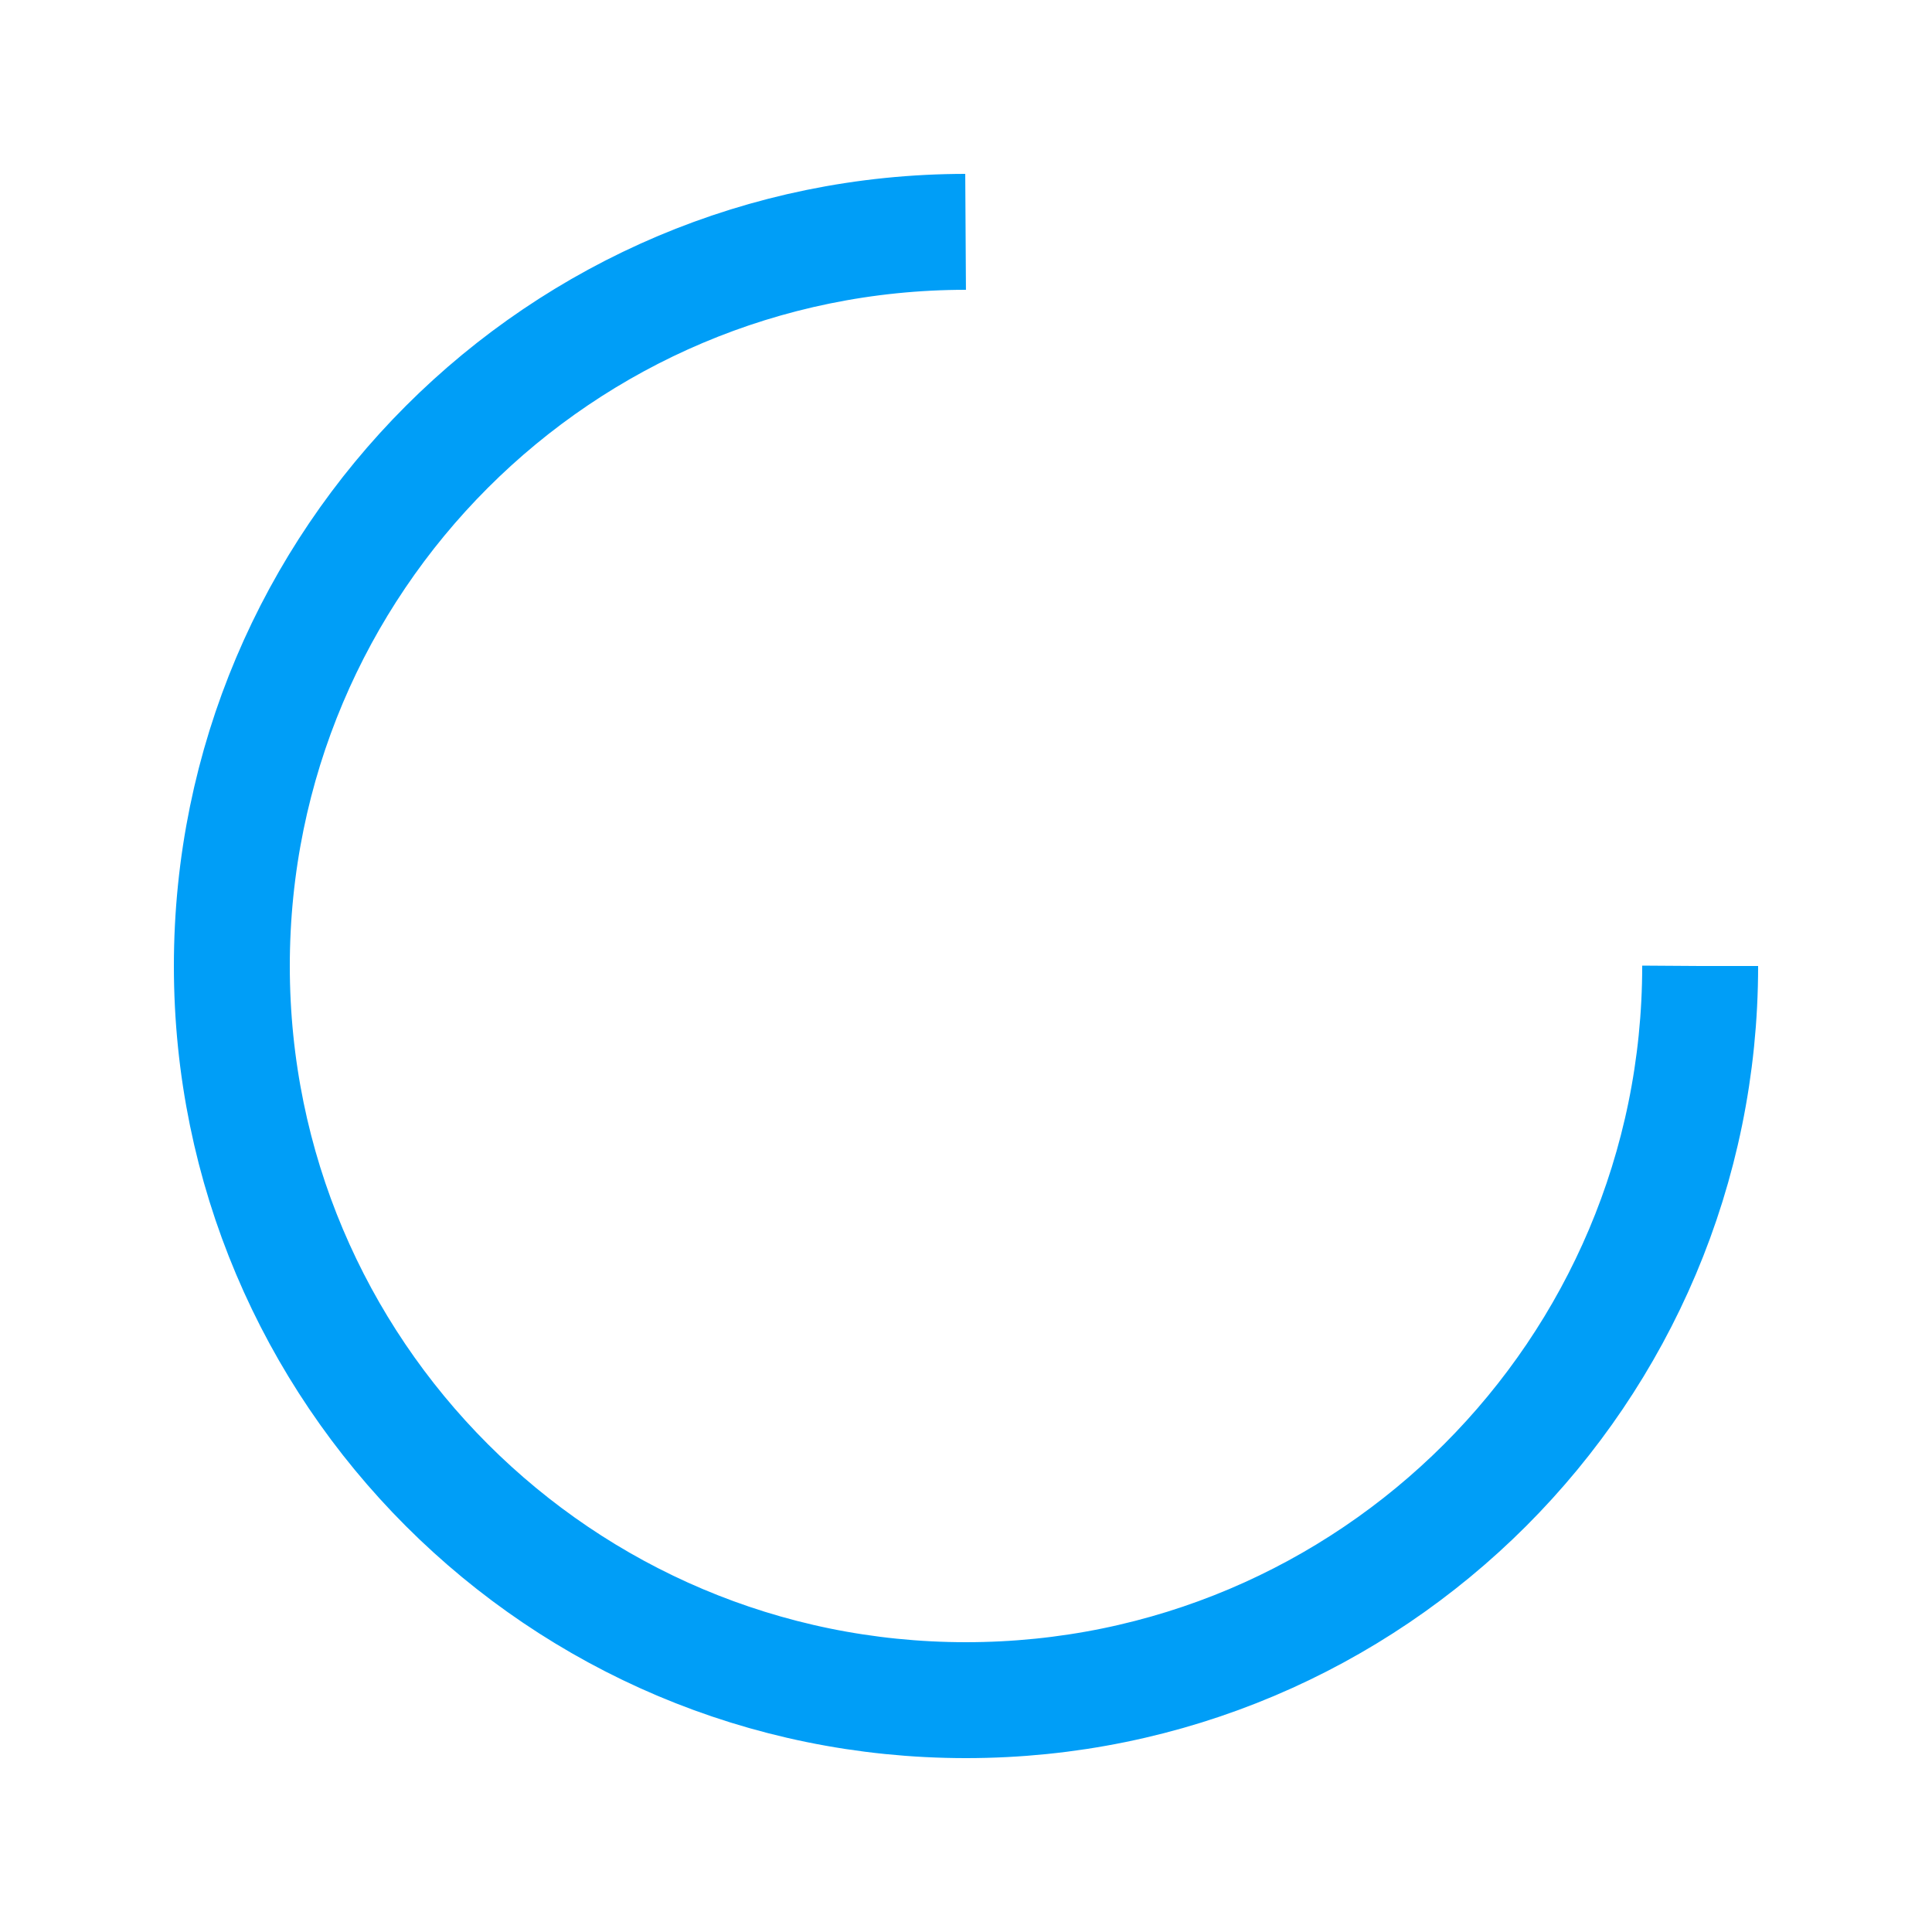
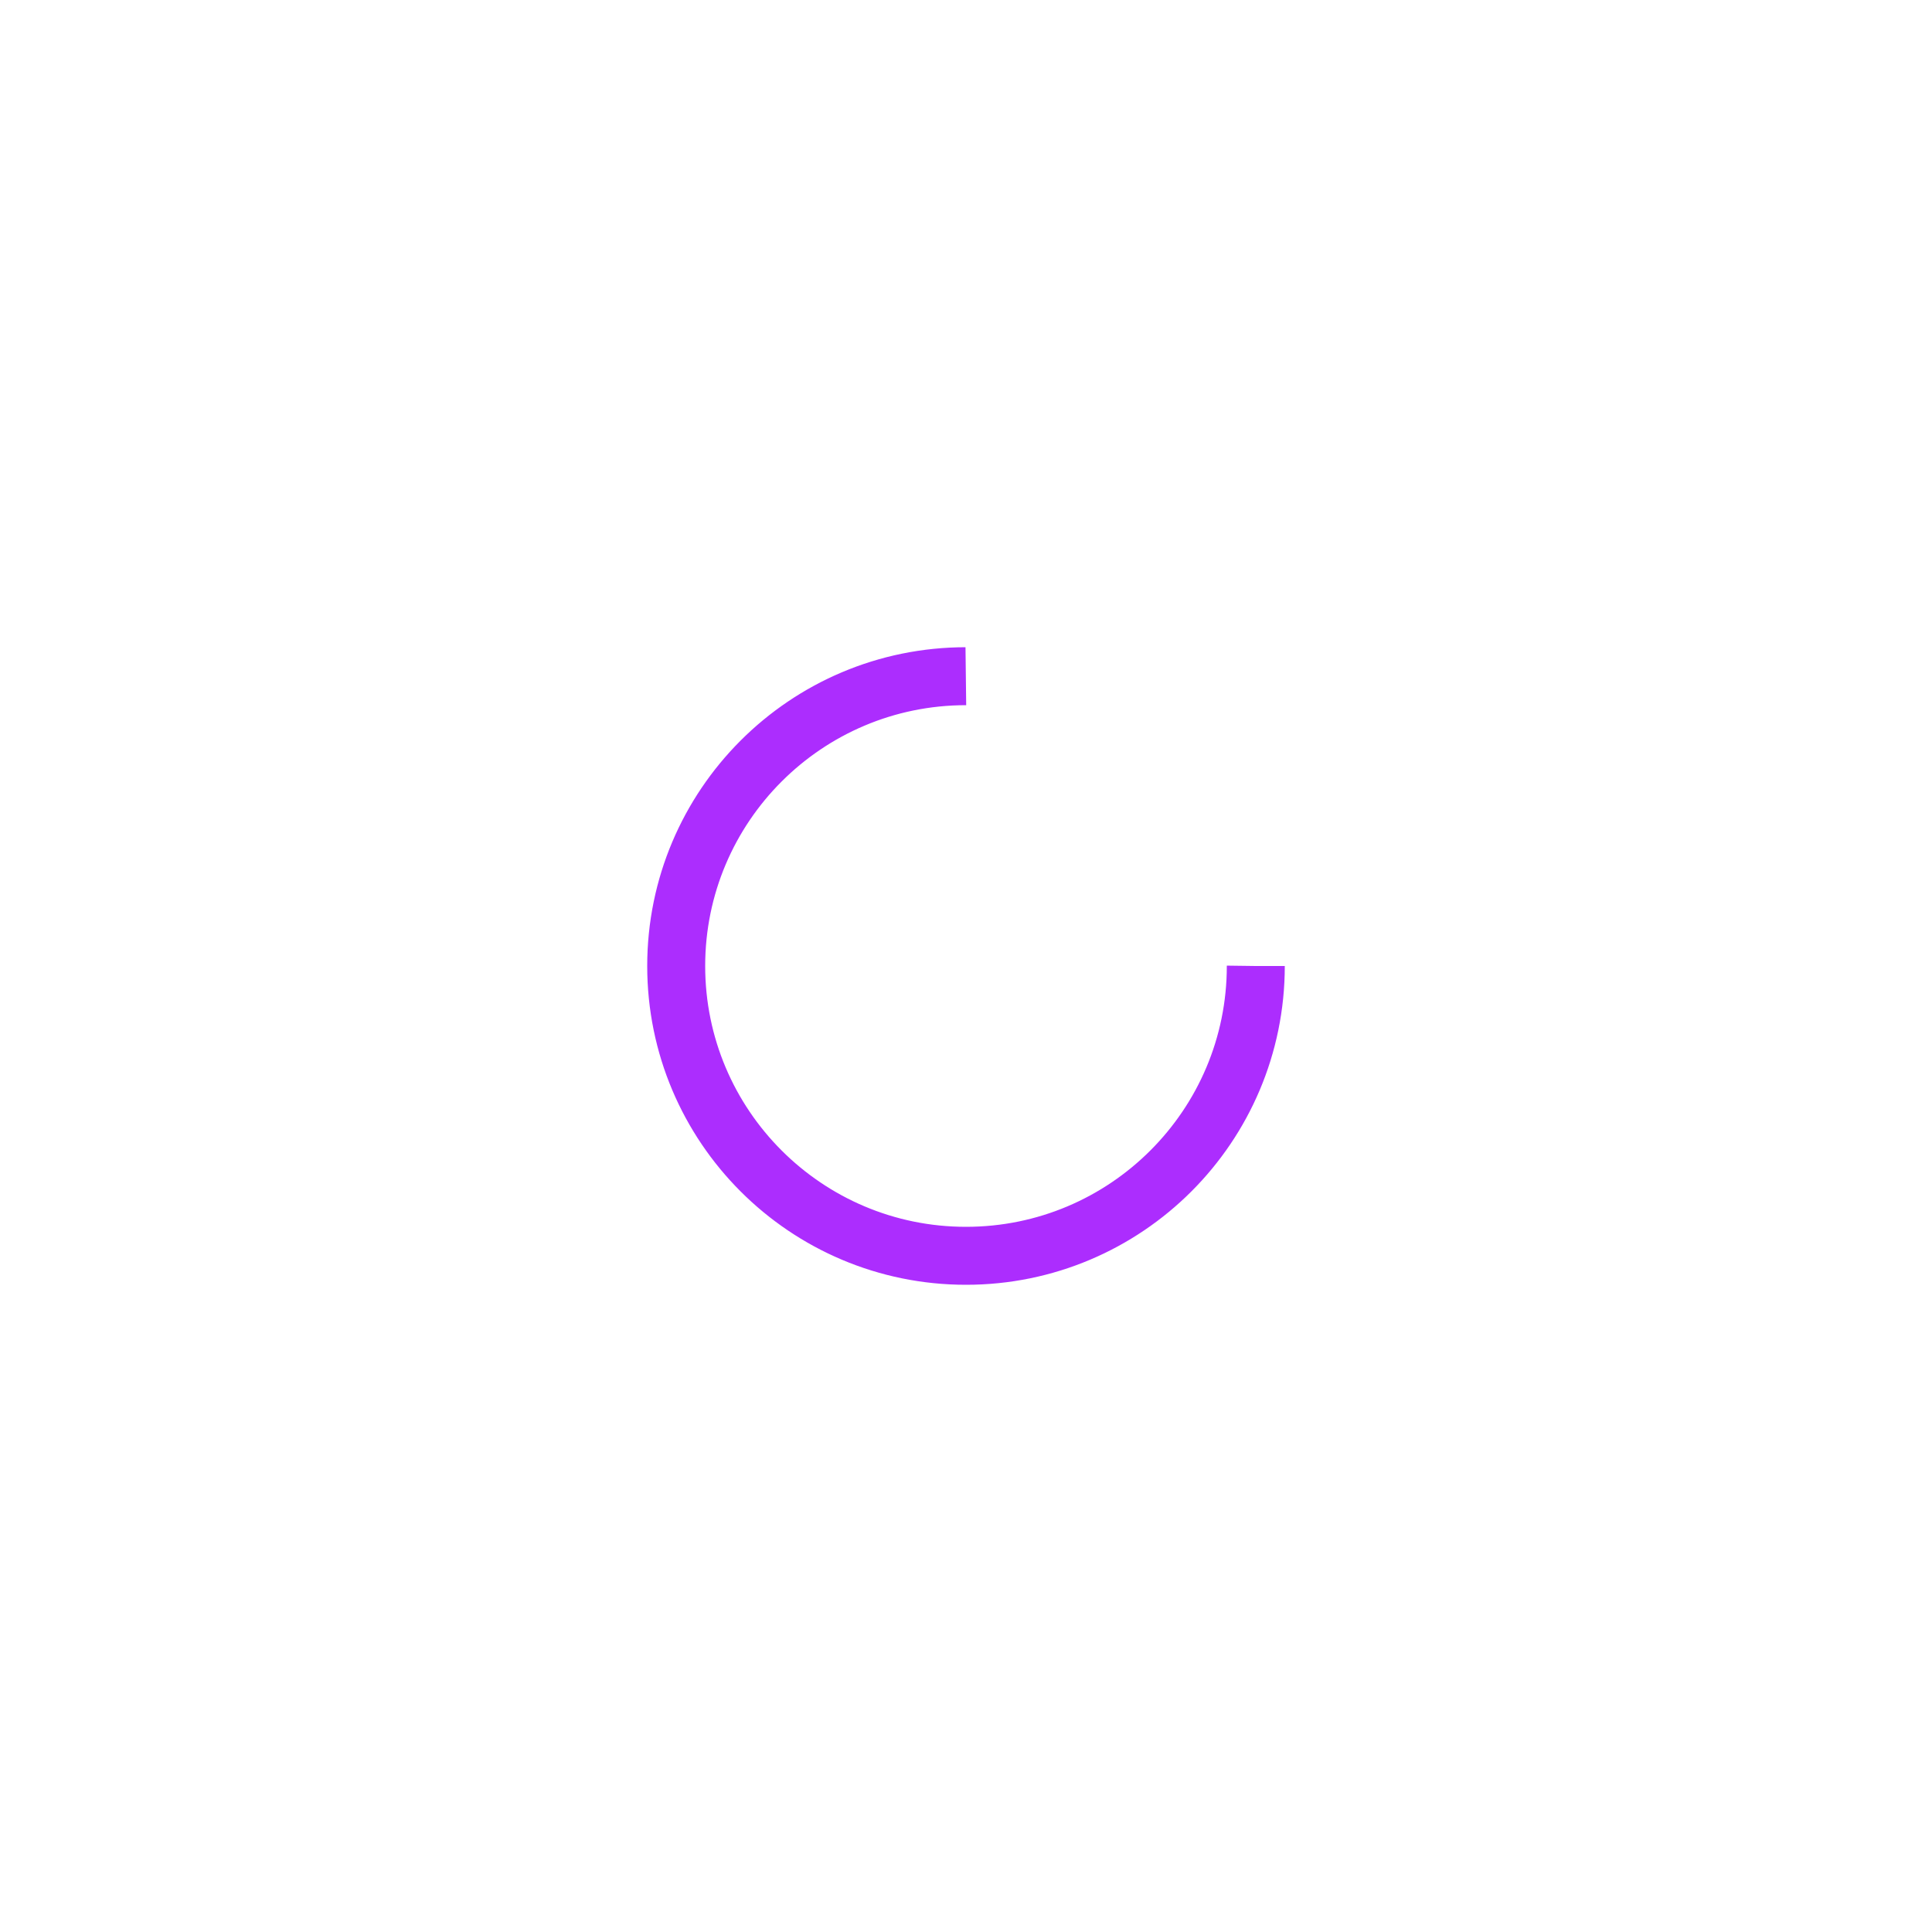
- <svg xmlns="http://www.w3.org/2000/svg" style="margin: auto; background: rgb(255, 255, 255 / 0%); display: block; shape-rendering: auto;" width="48px" height="48px" viewBox="0 0 100 100" preserveAspectRatio="xMidYMid">
-   <circle cx="50" cy="50" fill="none" stroke="#009ef7" stroke-width="6" r="38" stroke-dasharray="179.071 61.69">
-     <animateTransform attributeName="transform" type="rotate" repeatCount="indefinite" dur="0.667s" values="0 50 50;360 50 50" keyTimes="0;1" />
+ <svg xmlns="http://www.w3.org/2000/svg" style="margin: auto; display: block; shape-rendering: auto;" width="200px" height="200px" viewBox="0 0 100 100" preserveAspectRatio="xMidYMid">
+   <circle cx="50" cy="50" fill="none" stroke="#ac2dfe" stroke-width="3" r="15" stroke-dasharray="70.686 25.562">
+     <animateTransform attributeName="transform" type="rotate" repeatCount="indefinite" dur="0.781s" values="0 50 50;360 50 50" keyTimes="0;1" />
  </circle>
</svg>
